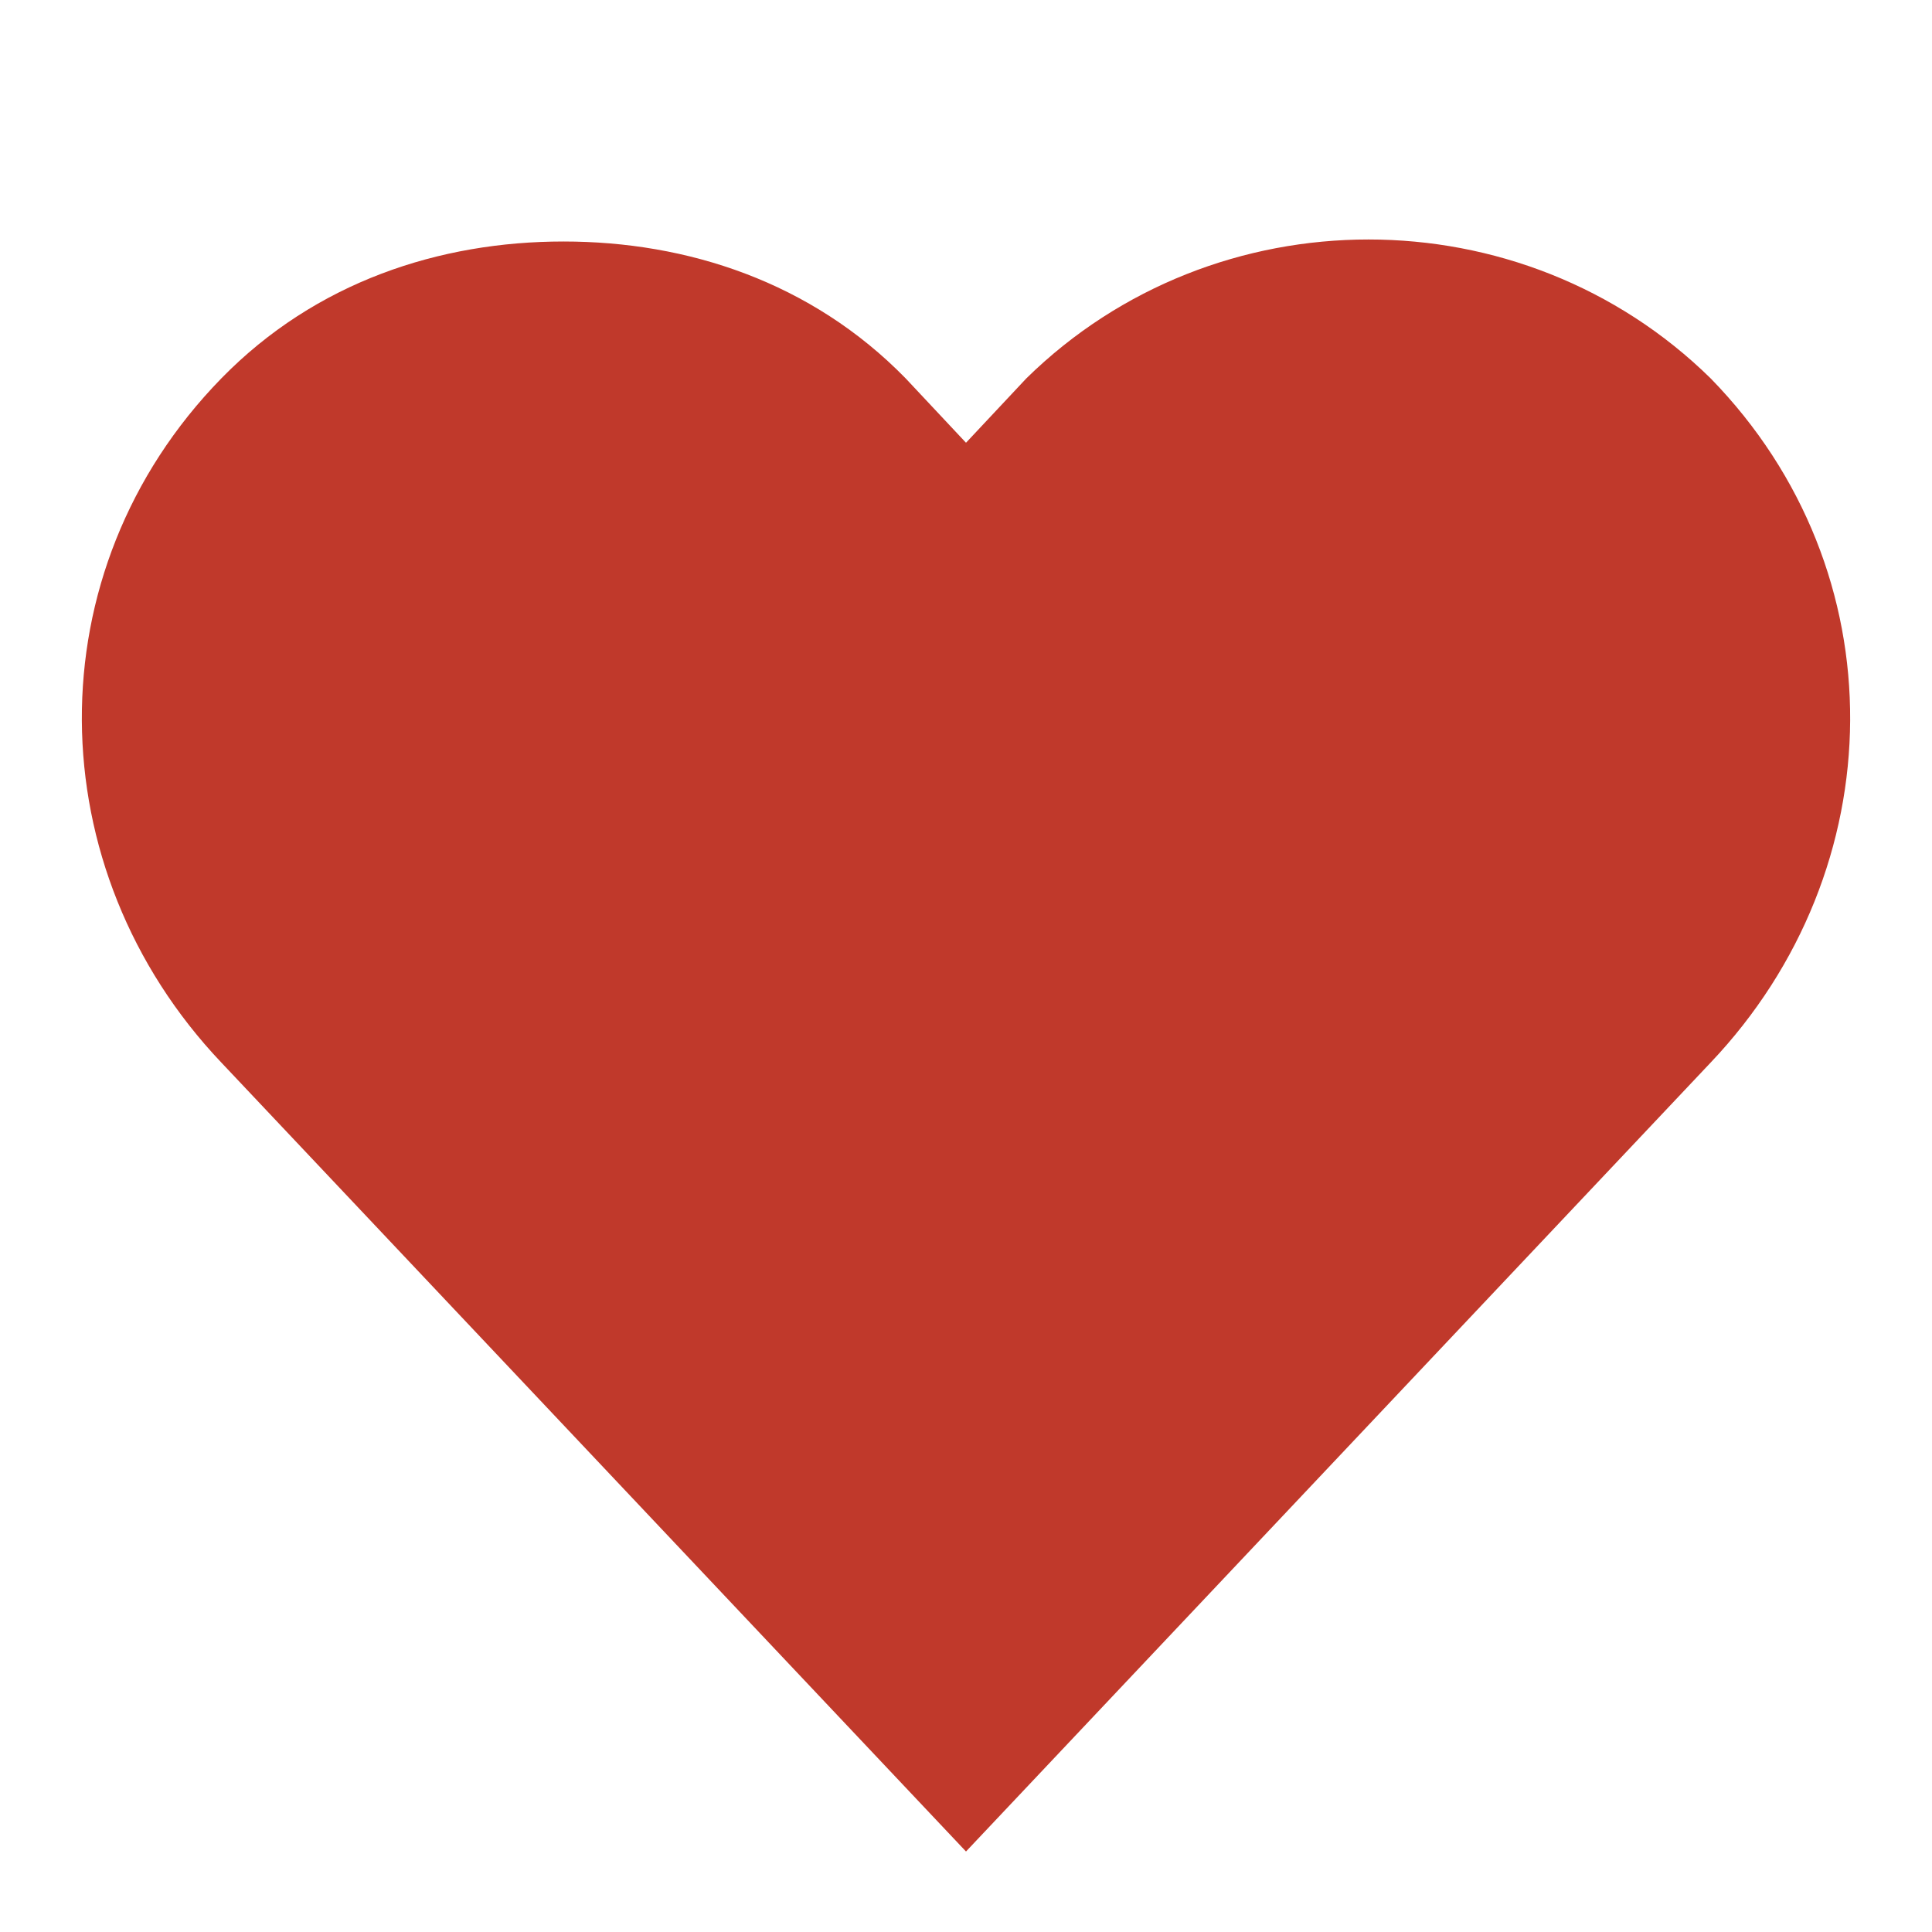
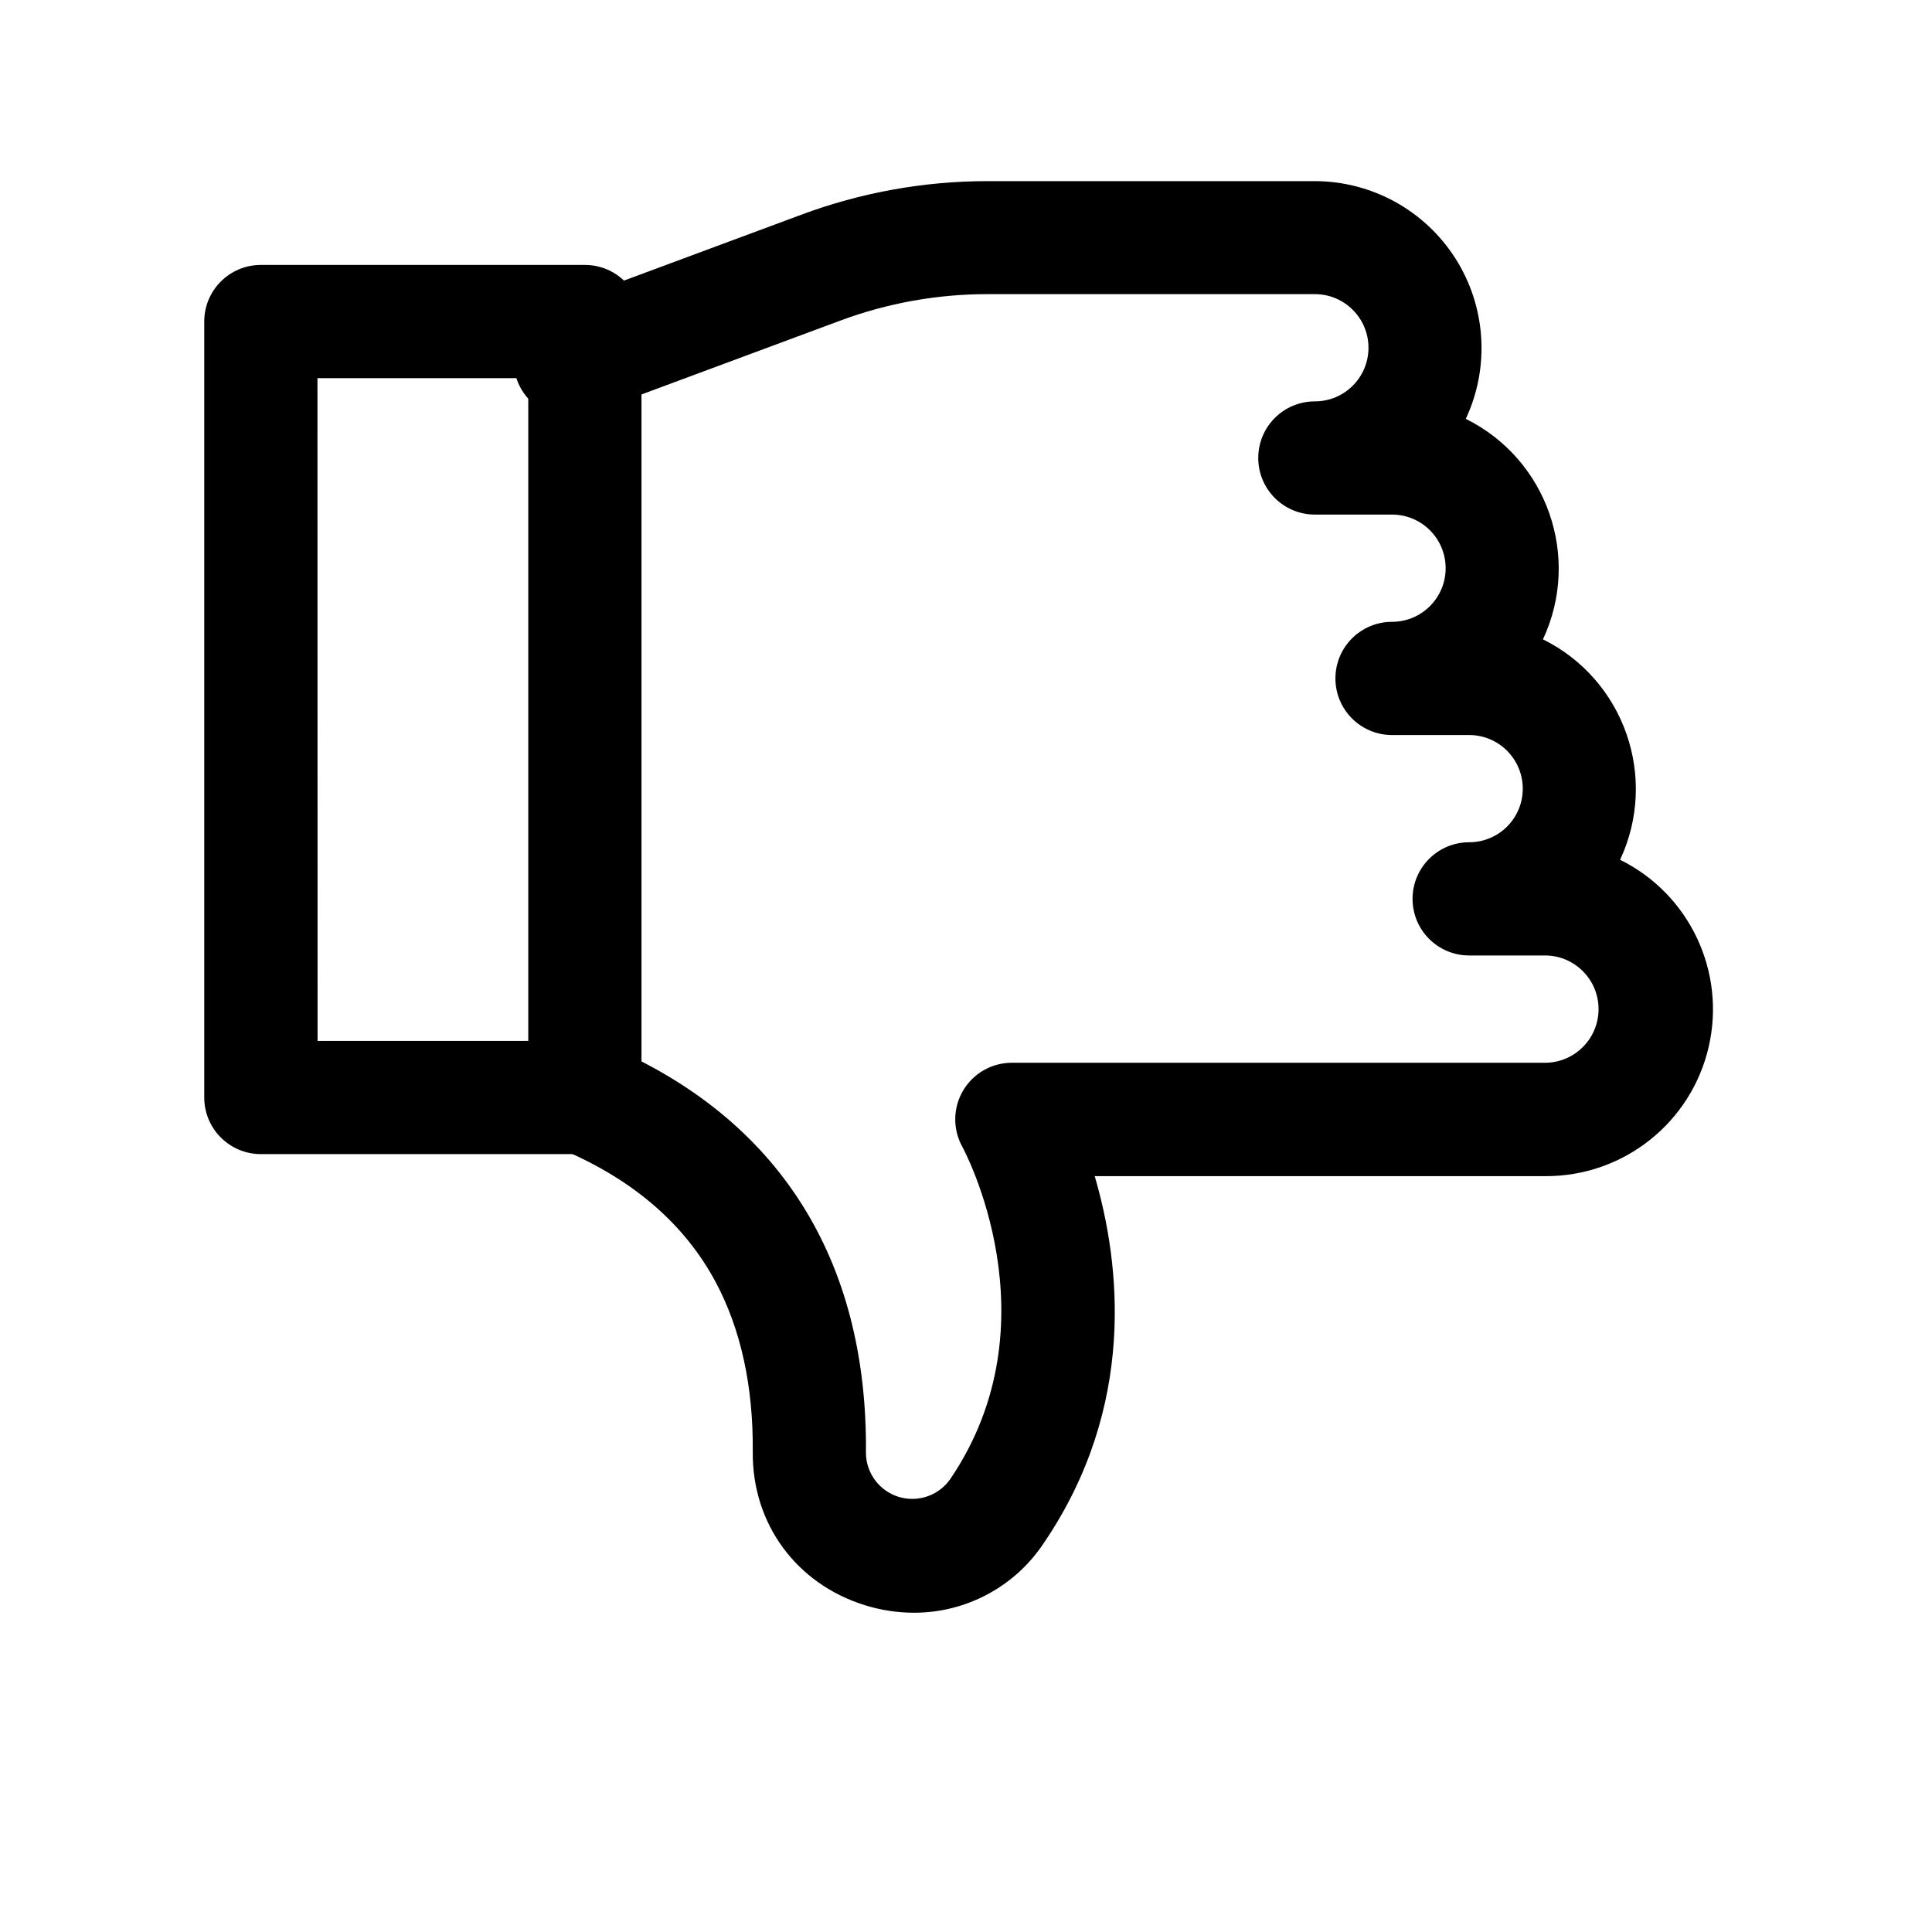
- <svg xmlns="http://www.w3.org/2000/svg" height="24" version="1.1" width="24">
-   <g transform="translate(0 -1028.4)">
-     <path d="m7 1031.4c-1.536 0-3.078 0.5-4.25 1.7-2.343 2.4-2.279 6.1 0 8.5l9.25 9.8 9.25-9.8c2.279-2.4 2.343-6.1 0-8.5-2.343-2.3-6.157-2.3-8.5 0l-0.75 0.8-0.75-0.8c-1.172-1.2-2.715-1.7-4.25-1.7z" fill="#c0392b" />
+ <svg xmlns="http://www.w3.org/2000/svg" viewBox="0 0 512 512">
+   <g data-name="1" id="_1">
+     <path d="M242.28,427.39a43.85,43.85,0,0,1-13.1-2c-18.22-5.69-29.87-21.64-29.69-40.62.16-17.35-3.15-32.5-9.83-45-8.19-15.33-21.83-27.13-40.55-35.08A15,15,0,1,1,160.83,277c45.4,19.26,69.14,56.6,68.65,108a12.28,12.28,0,0,0,22.33,7c28.34-41.71,3.47-87.63,3.22-88.09a15,15,0,0,1,13.12-22.27H409.79a14.22,14.22,0,0,0,0-28.43H389.34a15,15,0,1,1,0-30,14.2,14.2,0,0,0,14.21-14.21,14.23,14.23,0,0,0-14.21-14.21H368.9a15,15,0,0,1,0-30,14.21,14.21,0,1,0,0-28.42H348.45a15,15,0,0,1,0-30,14.21,14.21,0,1,0,0-28.42H261.8a111.69,111.69,0,0,0-39.07,7l-67.5,25.07A15,15,0,0,1,144.78,82l67.5-25.07A141.5,141.5,0,0,1,261.8,48h86.65a44.25,44.25,0,0,1,40,63,44.27,44.27,0,0,1,20.45,58.43,44.27,44.27,0,0,1,20.44,58.42,44.21,44.21,0,0,1-19.59,83.84H290.11c6.77,23.11,11.23,60.85-13.48,97.22A41.21,41.21,0,0,1,242.28,427.39Z" />
+     <path d="M155,305.85H69.13a15,15,0,0,1-15-15V85.21a15,15,0,0,1,15-15H155a15,15,0,0,1,15,15V290.85A15,15,0,0,1,155,305.85Zm-70.84-30H140V100.21H84.13Z" />
  </g>
</svg>
